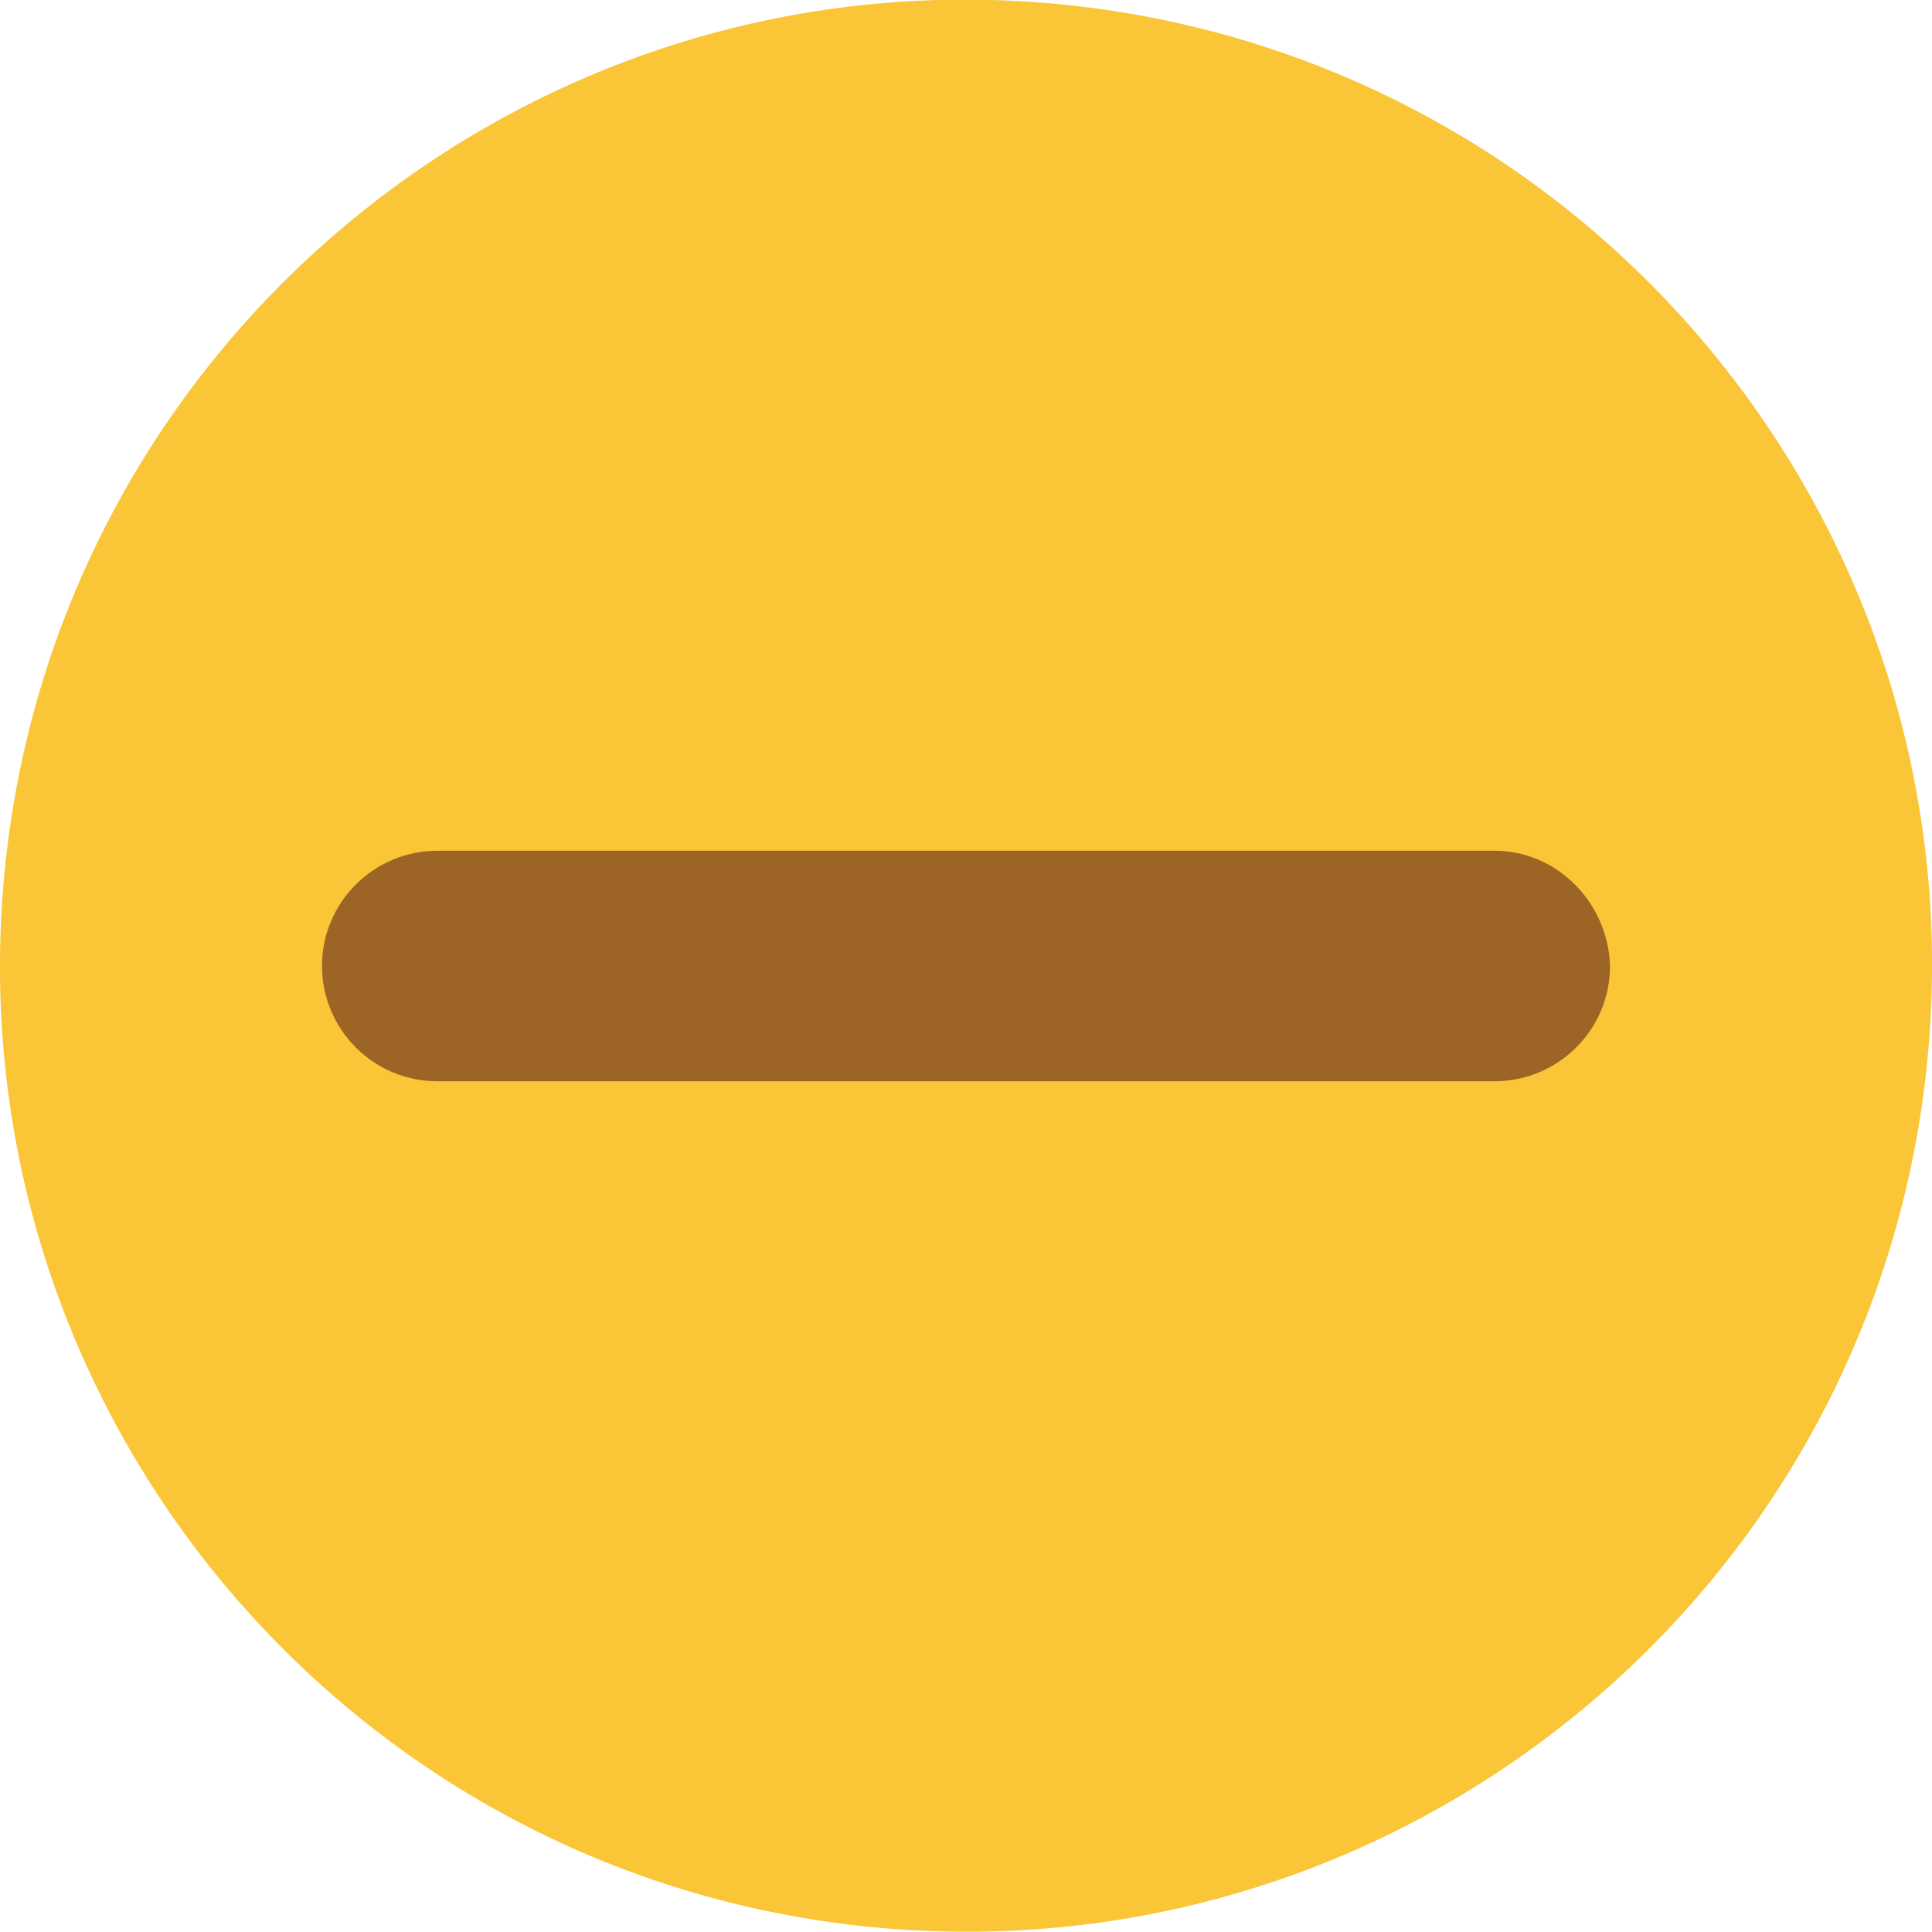
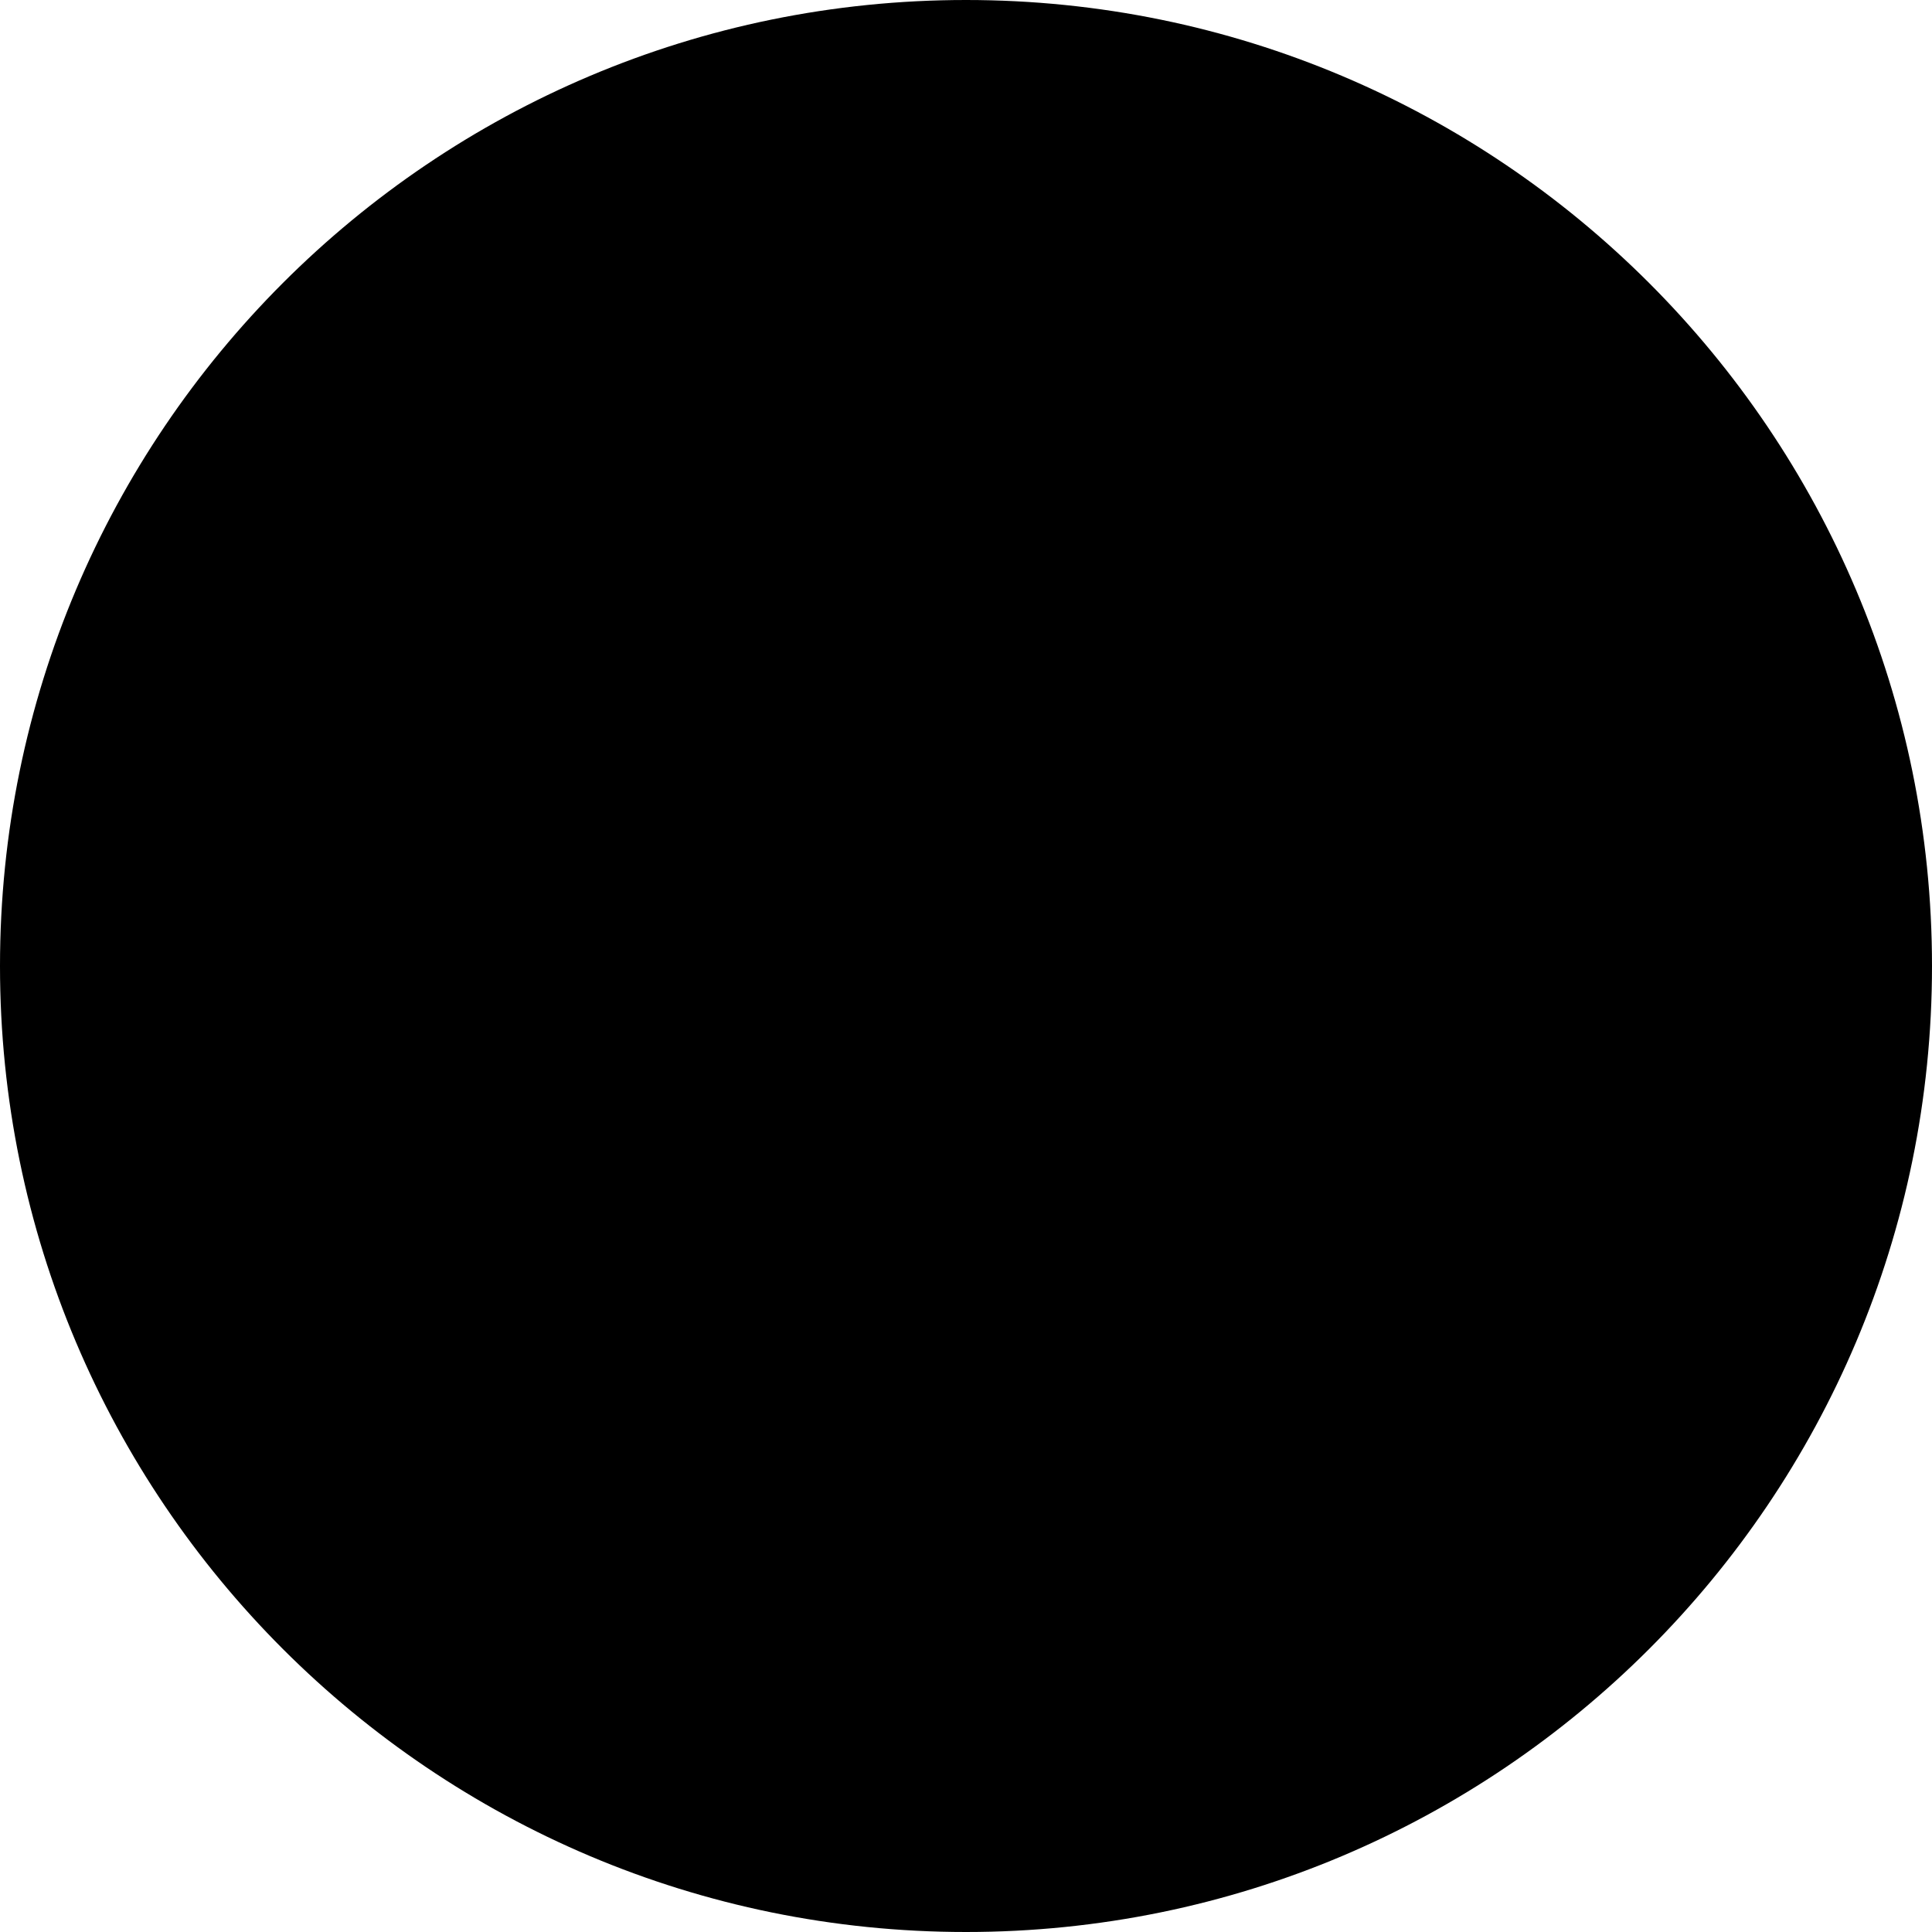
- <svg xmlns="http://www.w3.org/2000/svg" viewBox="0 0 114 114">
-   <circle transform="rotate(-85.269 56.99 56.99)" cx="57" cy="57" fill="#fac536" r="57" />
-   <path d="M88.2 50.2H25.8c-3.7 0-6.8 3-6.8 6.8 0 3.7 3 6.8 6.8 6.8h62.4c3.7 0 6.8-3 6.8-6.8-.1-3.7-3.1-6.8-6.8-6.8z" fill="#9d6525" />
+ <svg xmlns="http://www.w3.org/2000/svg" viewBox="0 0 114 114" width="16" height="16">
+   <circle cx="57" cy="57" fill="context-fill hsl(44, 95%, 63%)" r="57" />
+   <path d="M88.2 50.2H25.8c-3.7 0-6.8 3-6.8 6.8 0 3.7 3 6.8 6.8 6.8h62.4c3.7 0 6.8-3 6.8-6.8-.1-3.7-3.1-6.8-6.8-6.8z" fill="context-stroke hsl(32, 62%, 38%)" />
</svg>
